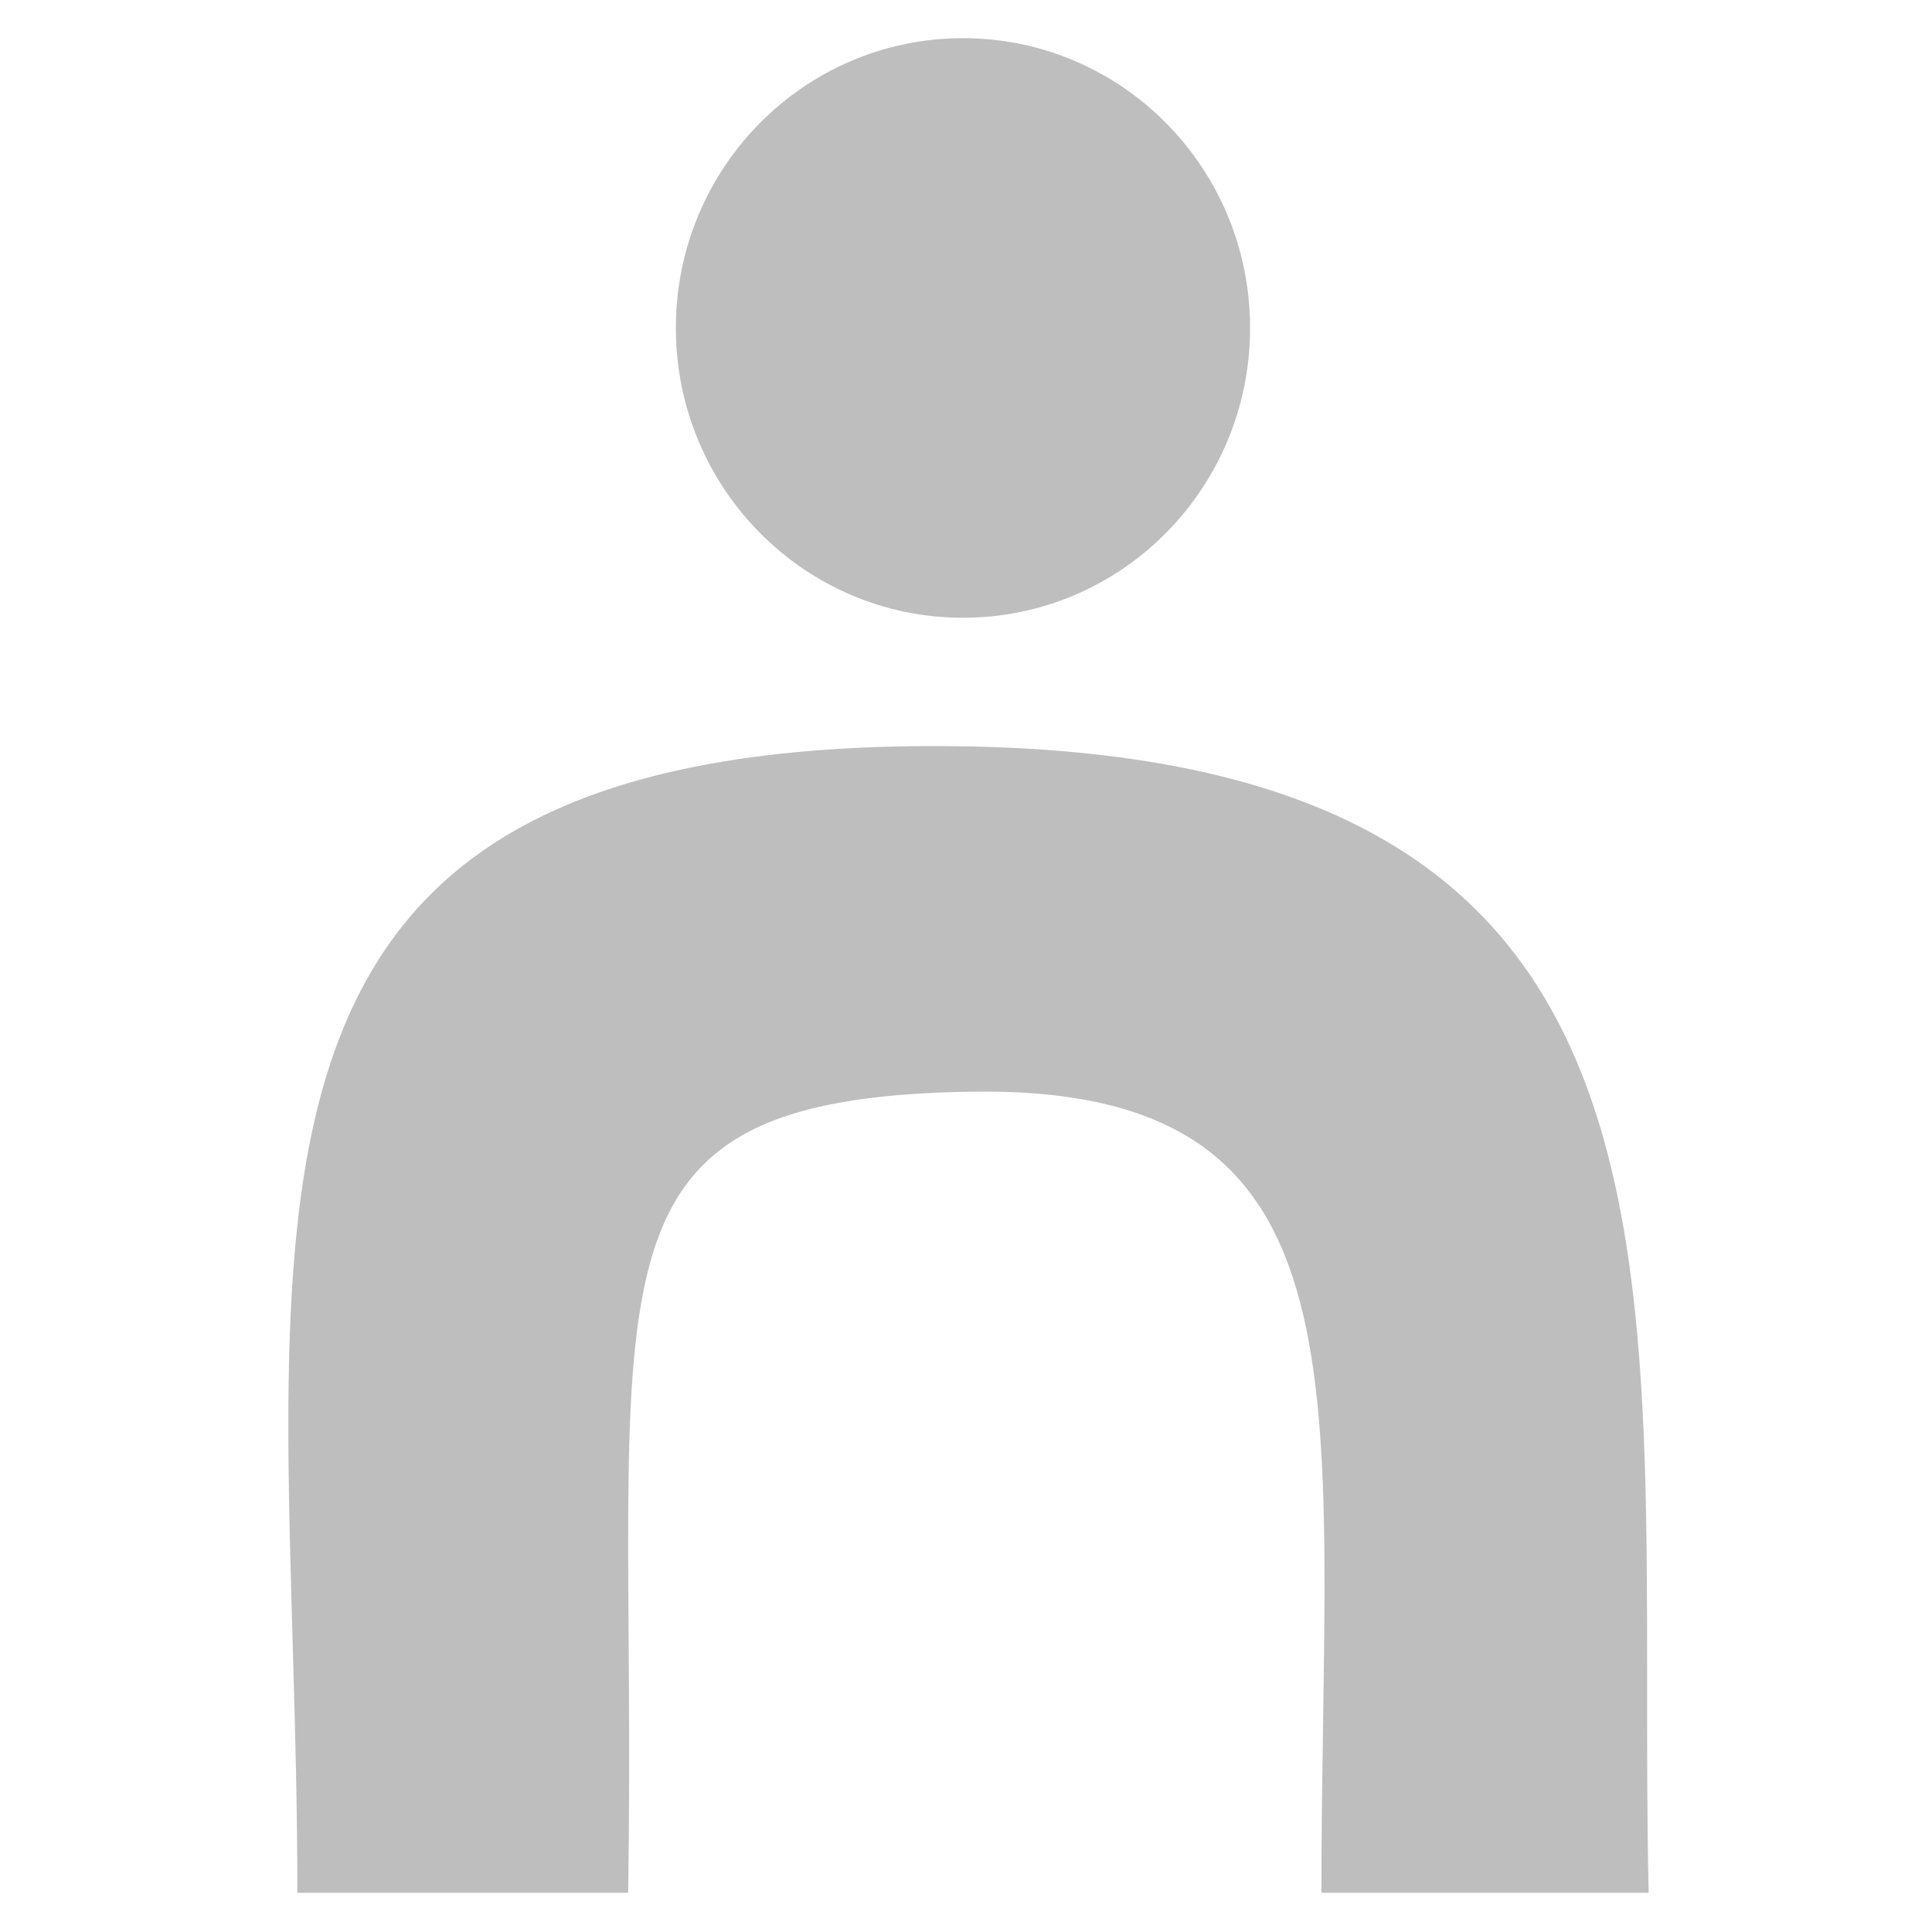
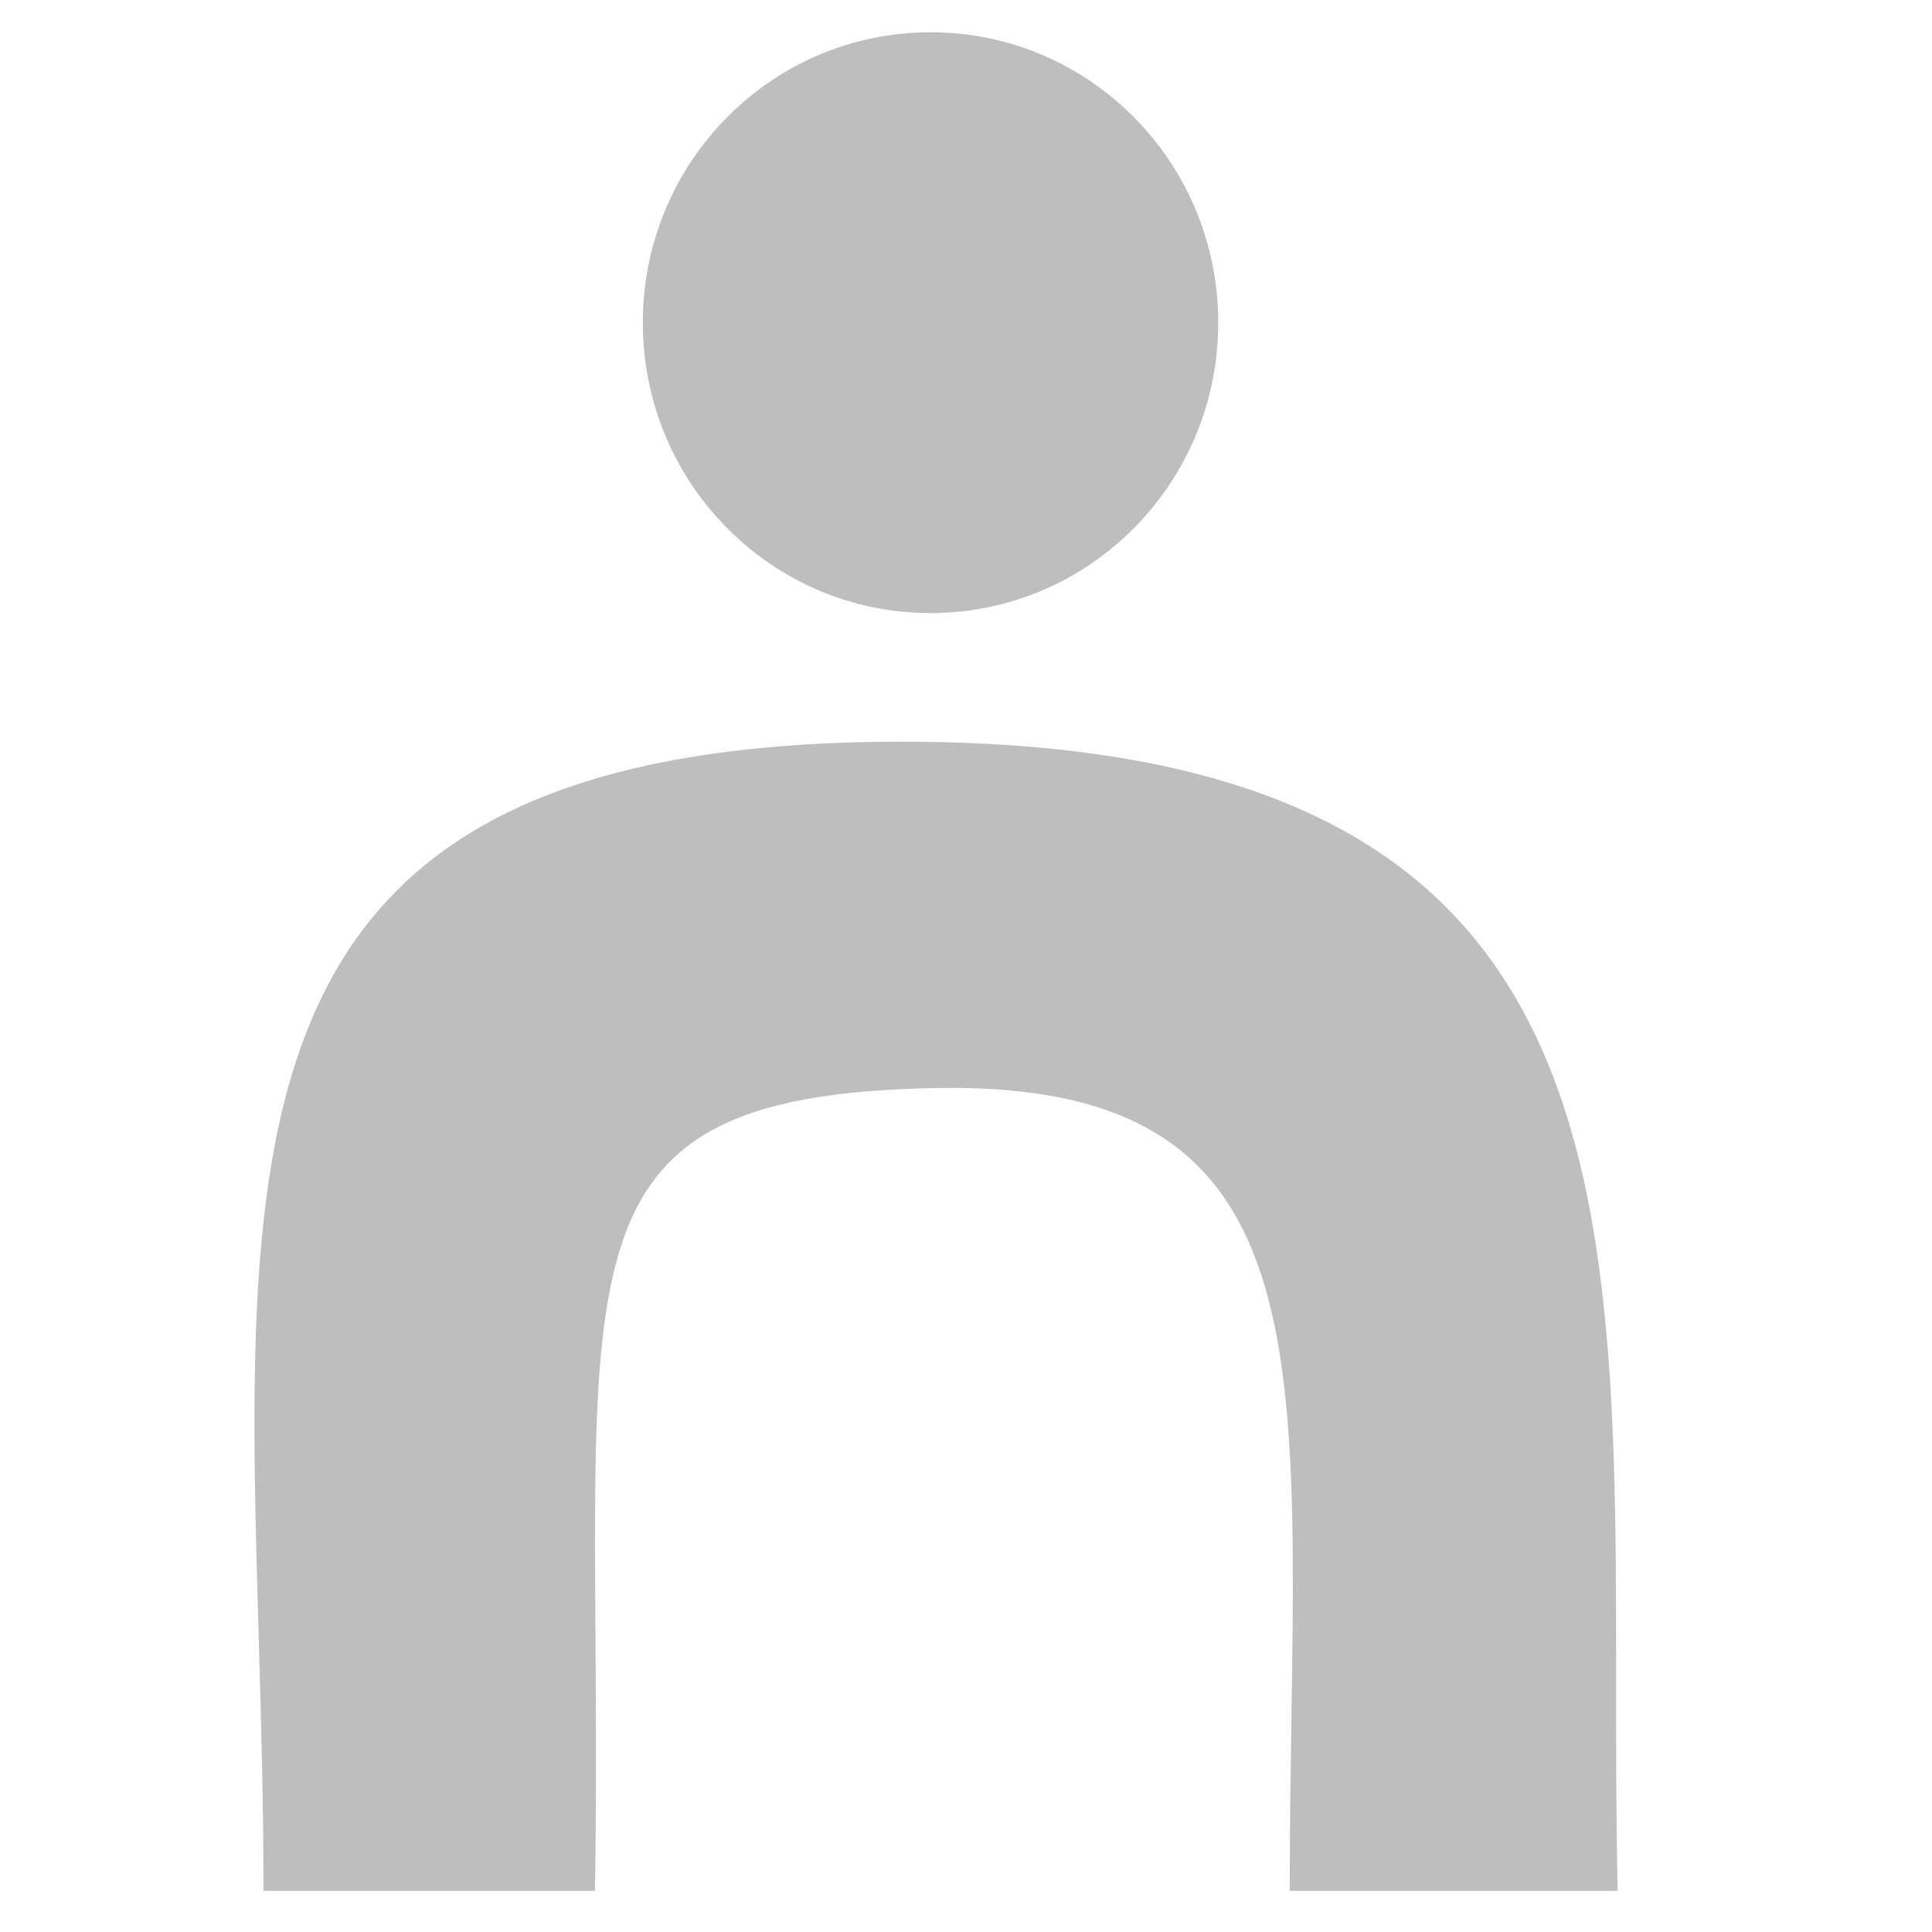
- <svg xmlns="http://www.w3.org/2000/svg" version="1.1" width="256" height="256" viewBox="0 0 72.249 72.249" id="svg2" xml:space="preserve" style="fill-rule:evenodd">
+ <svg xmlns="http://www.w3.org/2000/svg" version="1.1" width="16" height="16" viewBox="0 0 4.516 4.516" id="svg2" xml:space="preserve" style="fill-rule:evenodd">
  <defs id="defs4">
    <style type="text/css" id="style6" />
  </defs>
-   <g transform="matrix(16.672,0,0,16.672,-1.934317,-2.19017)" id="g2988" style="fill:#bebebe;fill-opacity:1">
+   <g transform="matrix(1.044328,0,0,1.044328,-0.2018177,-0.1511884)" id="g2988" style="fill:#bebebe;fill-opacity:1">
    <path d="m 2.92,0.867 c 0,0.359 -0.288,0.65 -0.644,0.65 -0.356,0 -0.644,-0.291 -0.644,-0.65 0,-0.359 0.288,-0.65 0.644,-0.65 0.356,0 0.644,0.291 0.644,0.65 z" id="path10" style="fill:#bebebe;fill-opacity:1;fill-rule:nonzero" />
    <path d="m 3.814,4.377 c -0.301,0 -0.291,0 -0.734,0 0,-1.119 0.135,-1.811 -0.785,-1.797 -0.92,0.014 -0.748,0.42 -0.77,1.797 0,0 -0.285,0 -0.742,0 0,-1.468 -0.306,-2.587 1.463,-2.572 1.769,0.015 1.538,1.217 1.568,2.572 z" id="path12" style="fill:#bebebe;fill-opacity:1;fill-rule:nonzero" />
  </g>
</svg>
